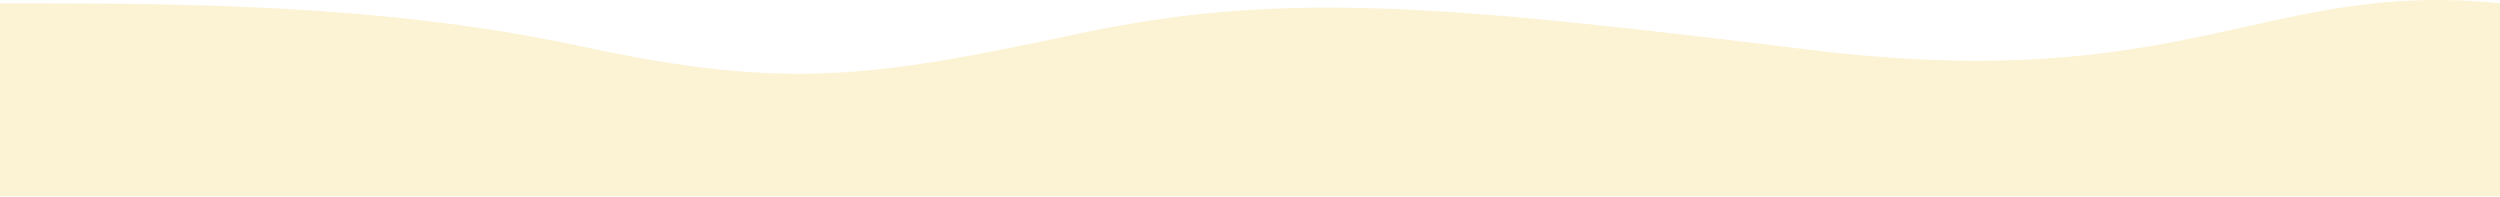
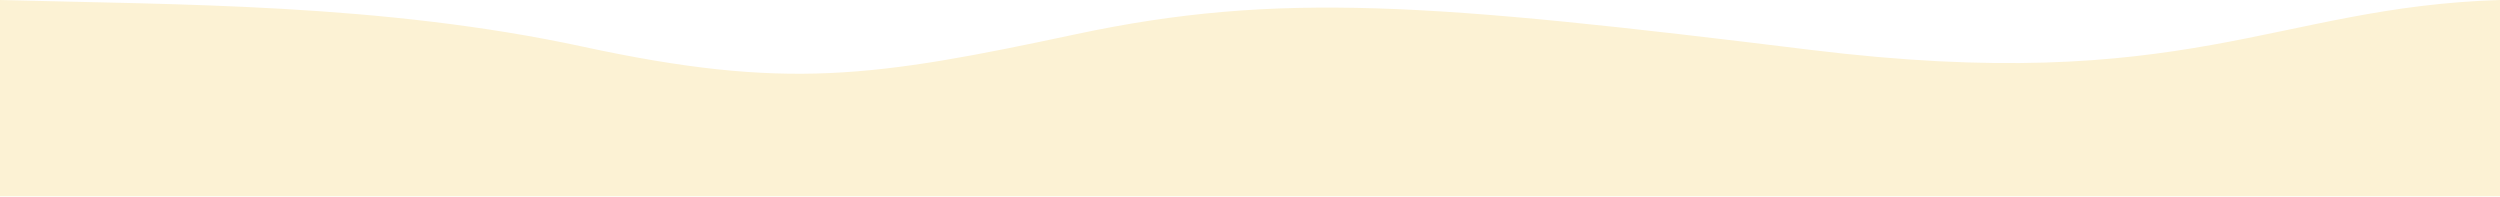
- <svg xmlns="http://www.w3.org/2000/svg" width="1920" height="151" viewBox="0 0 1920 151" fill="#FCF2D4">
-   <path d="M826.337 26.267C670.97 59.383 603.696 69.515 447.802 35.872C293.343 2.539 137.334 2.539 0 2.539V150.728H1920V2.539C1739.54 -15.958 1679.86 73.888 1389.78 38.214C1099.7 2.539 981.705 -6.849 826.337 26.267Z" />
+ <svg xmlns="http://www.w3.org/2000/svg" viewBox="0 0 1920 150.73" fill="#FCF2D4">
+   <g id="Calque_2" data-name="Calque 2">
+     <g id="Calque_1-2" data-name="Calque 1">
+       <path class="cls-1" d="M826.34,26.27C671,59.38,603.7,69.51,447.8,35.87,293.34,2.54,137,3.7,0,0V150.73H1920V0c-173.39,5.39-240.14,73.89-530.22,38.21S981.7-6.85,826.34,26.27Z" />
+     </g>
+   </g>
</svg>
